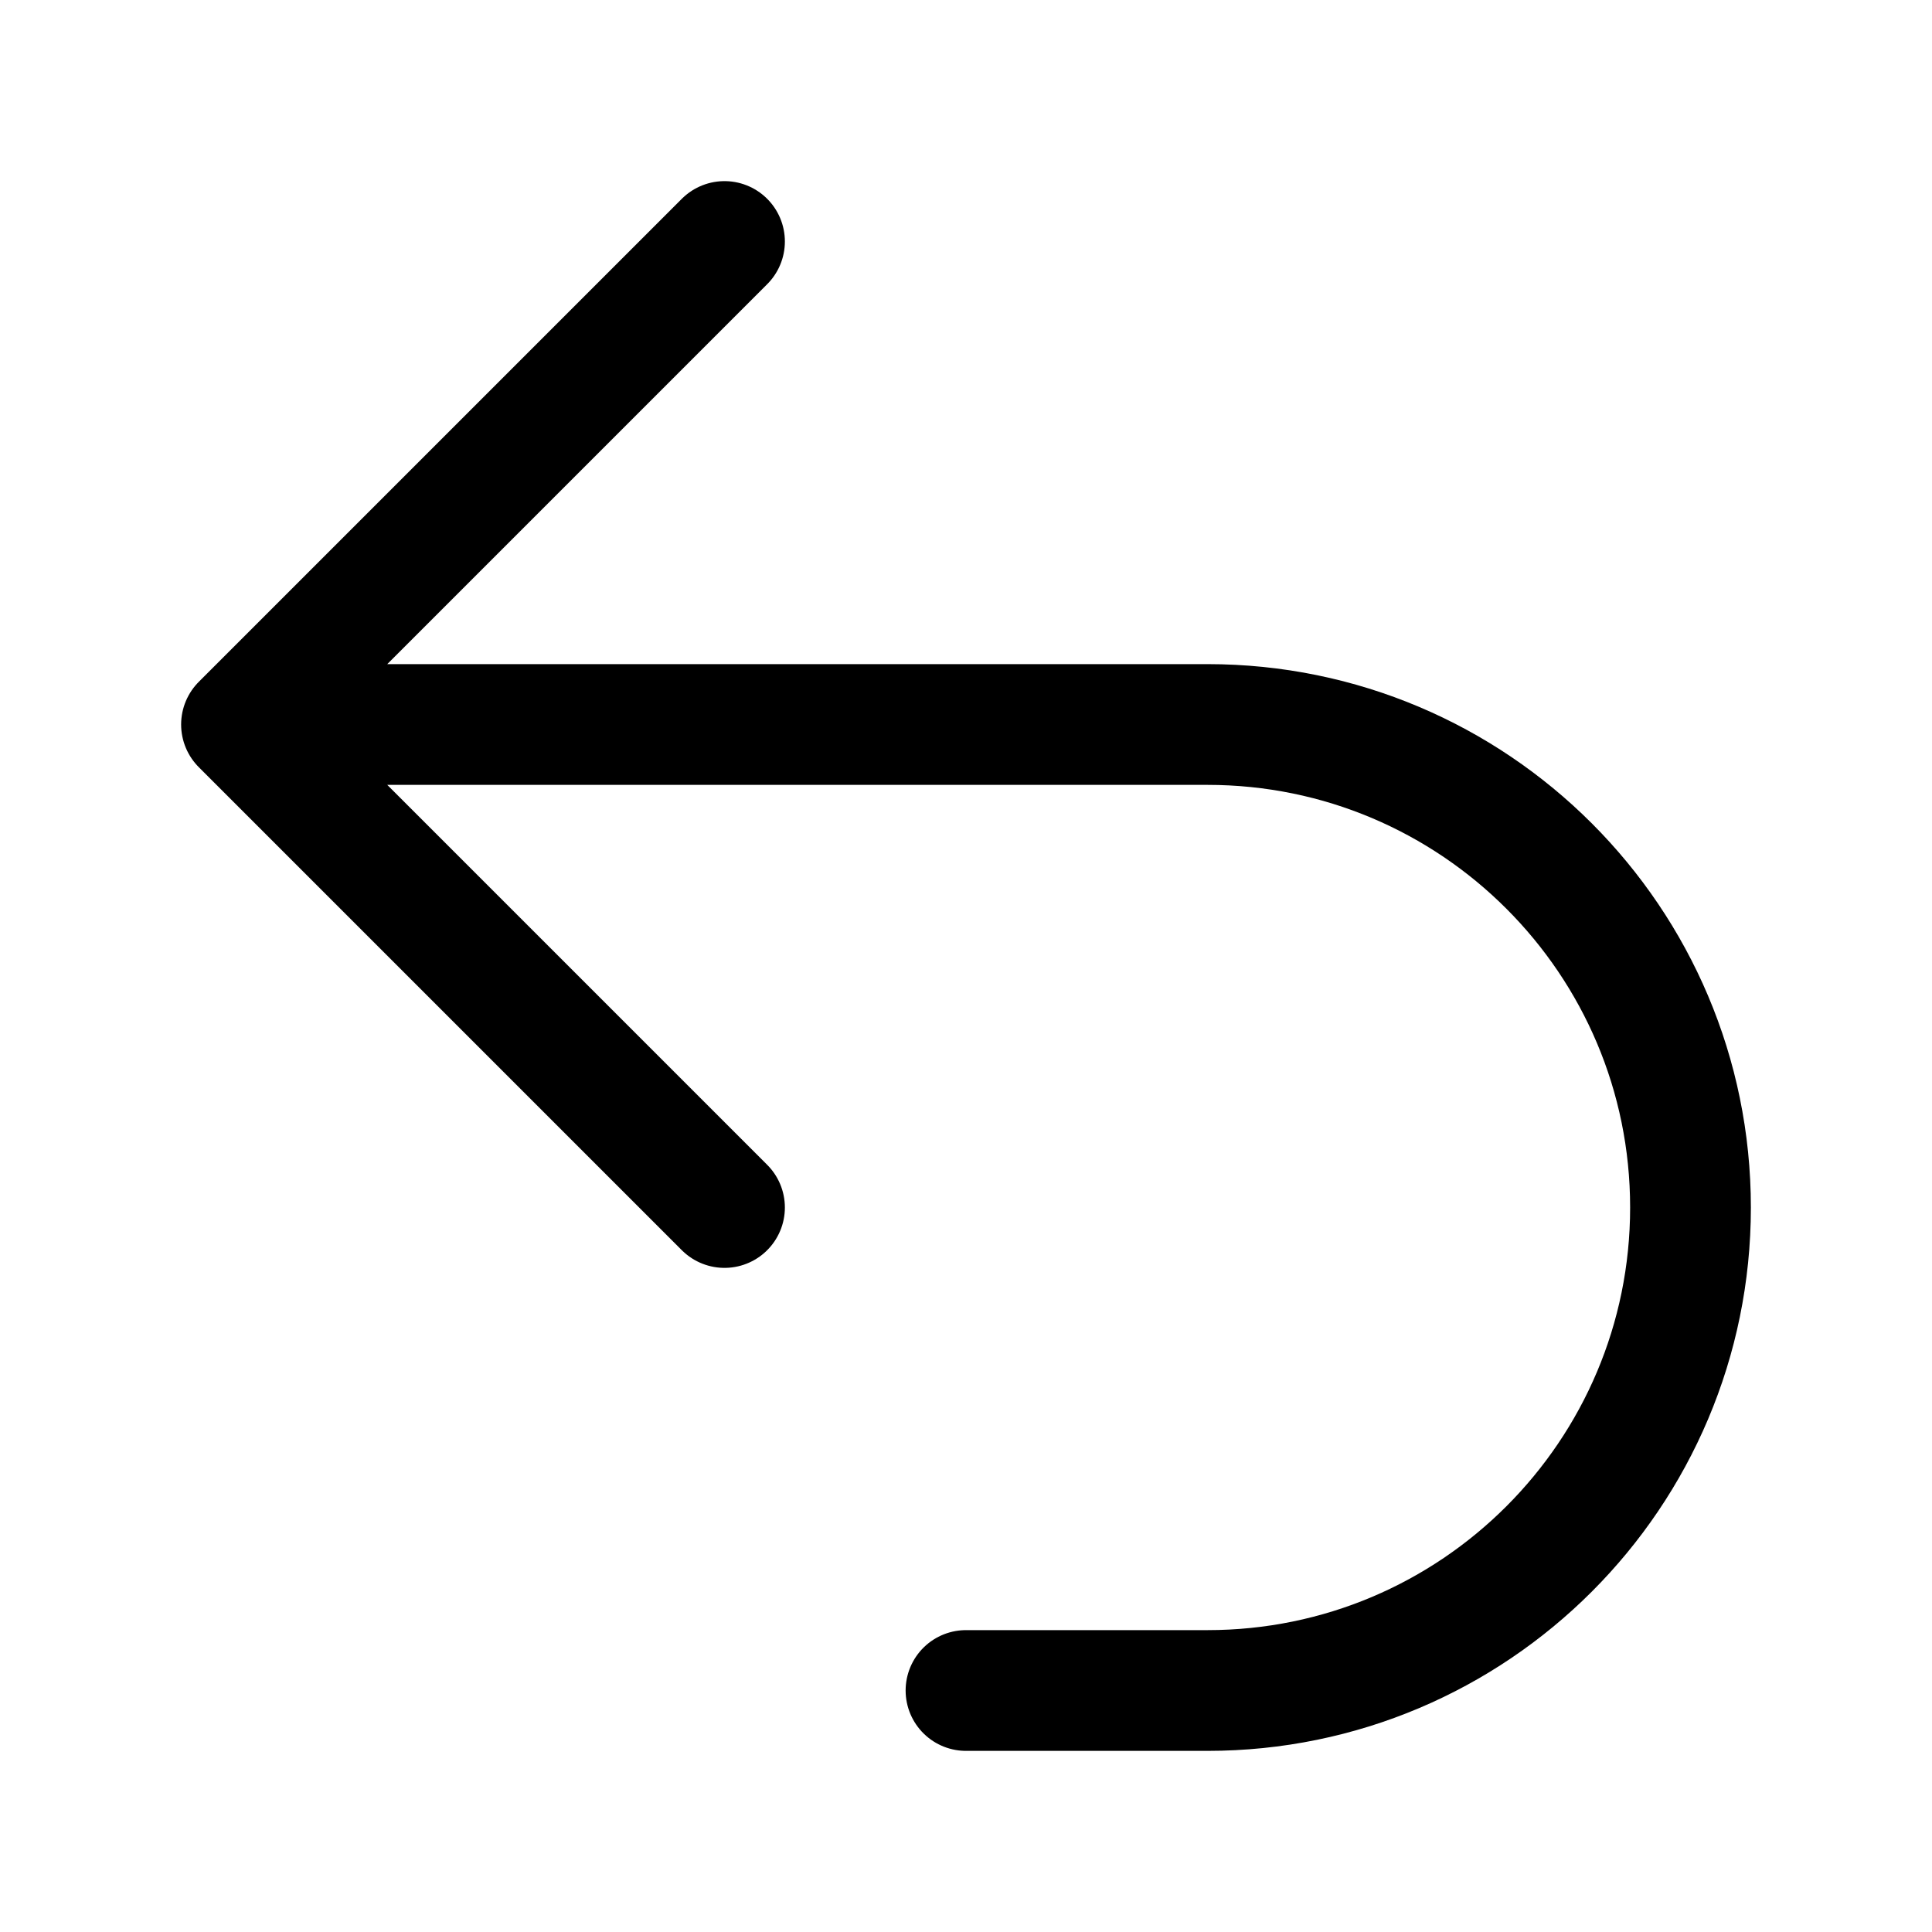
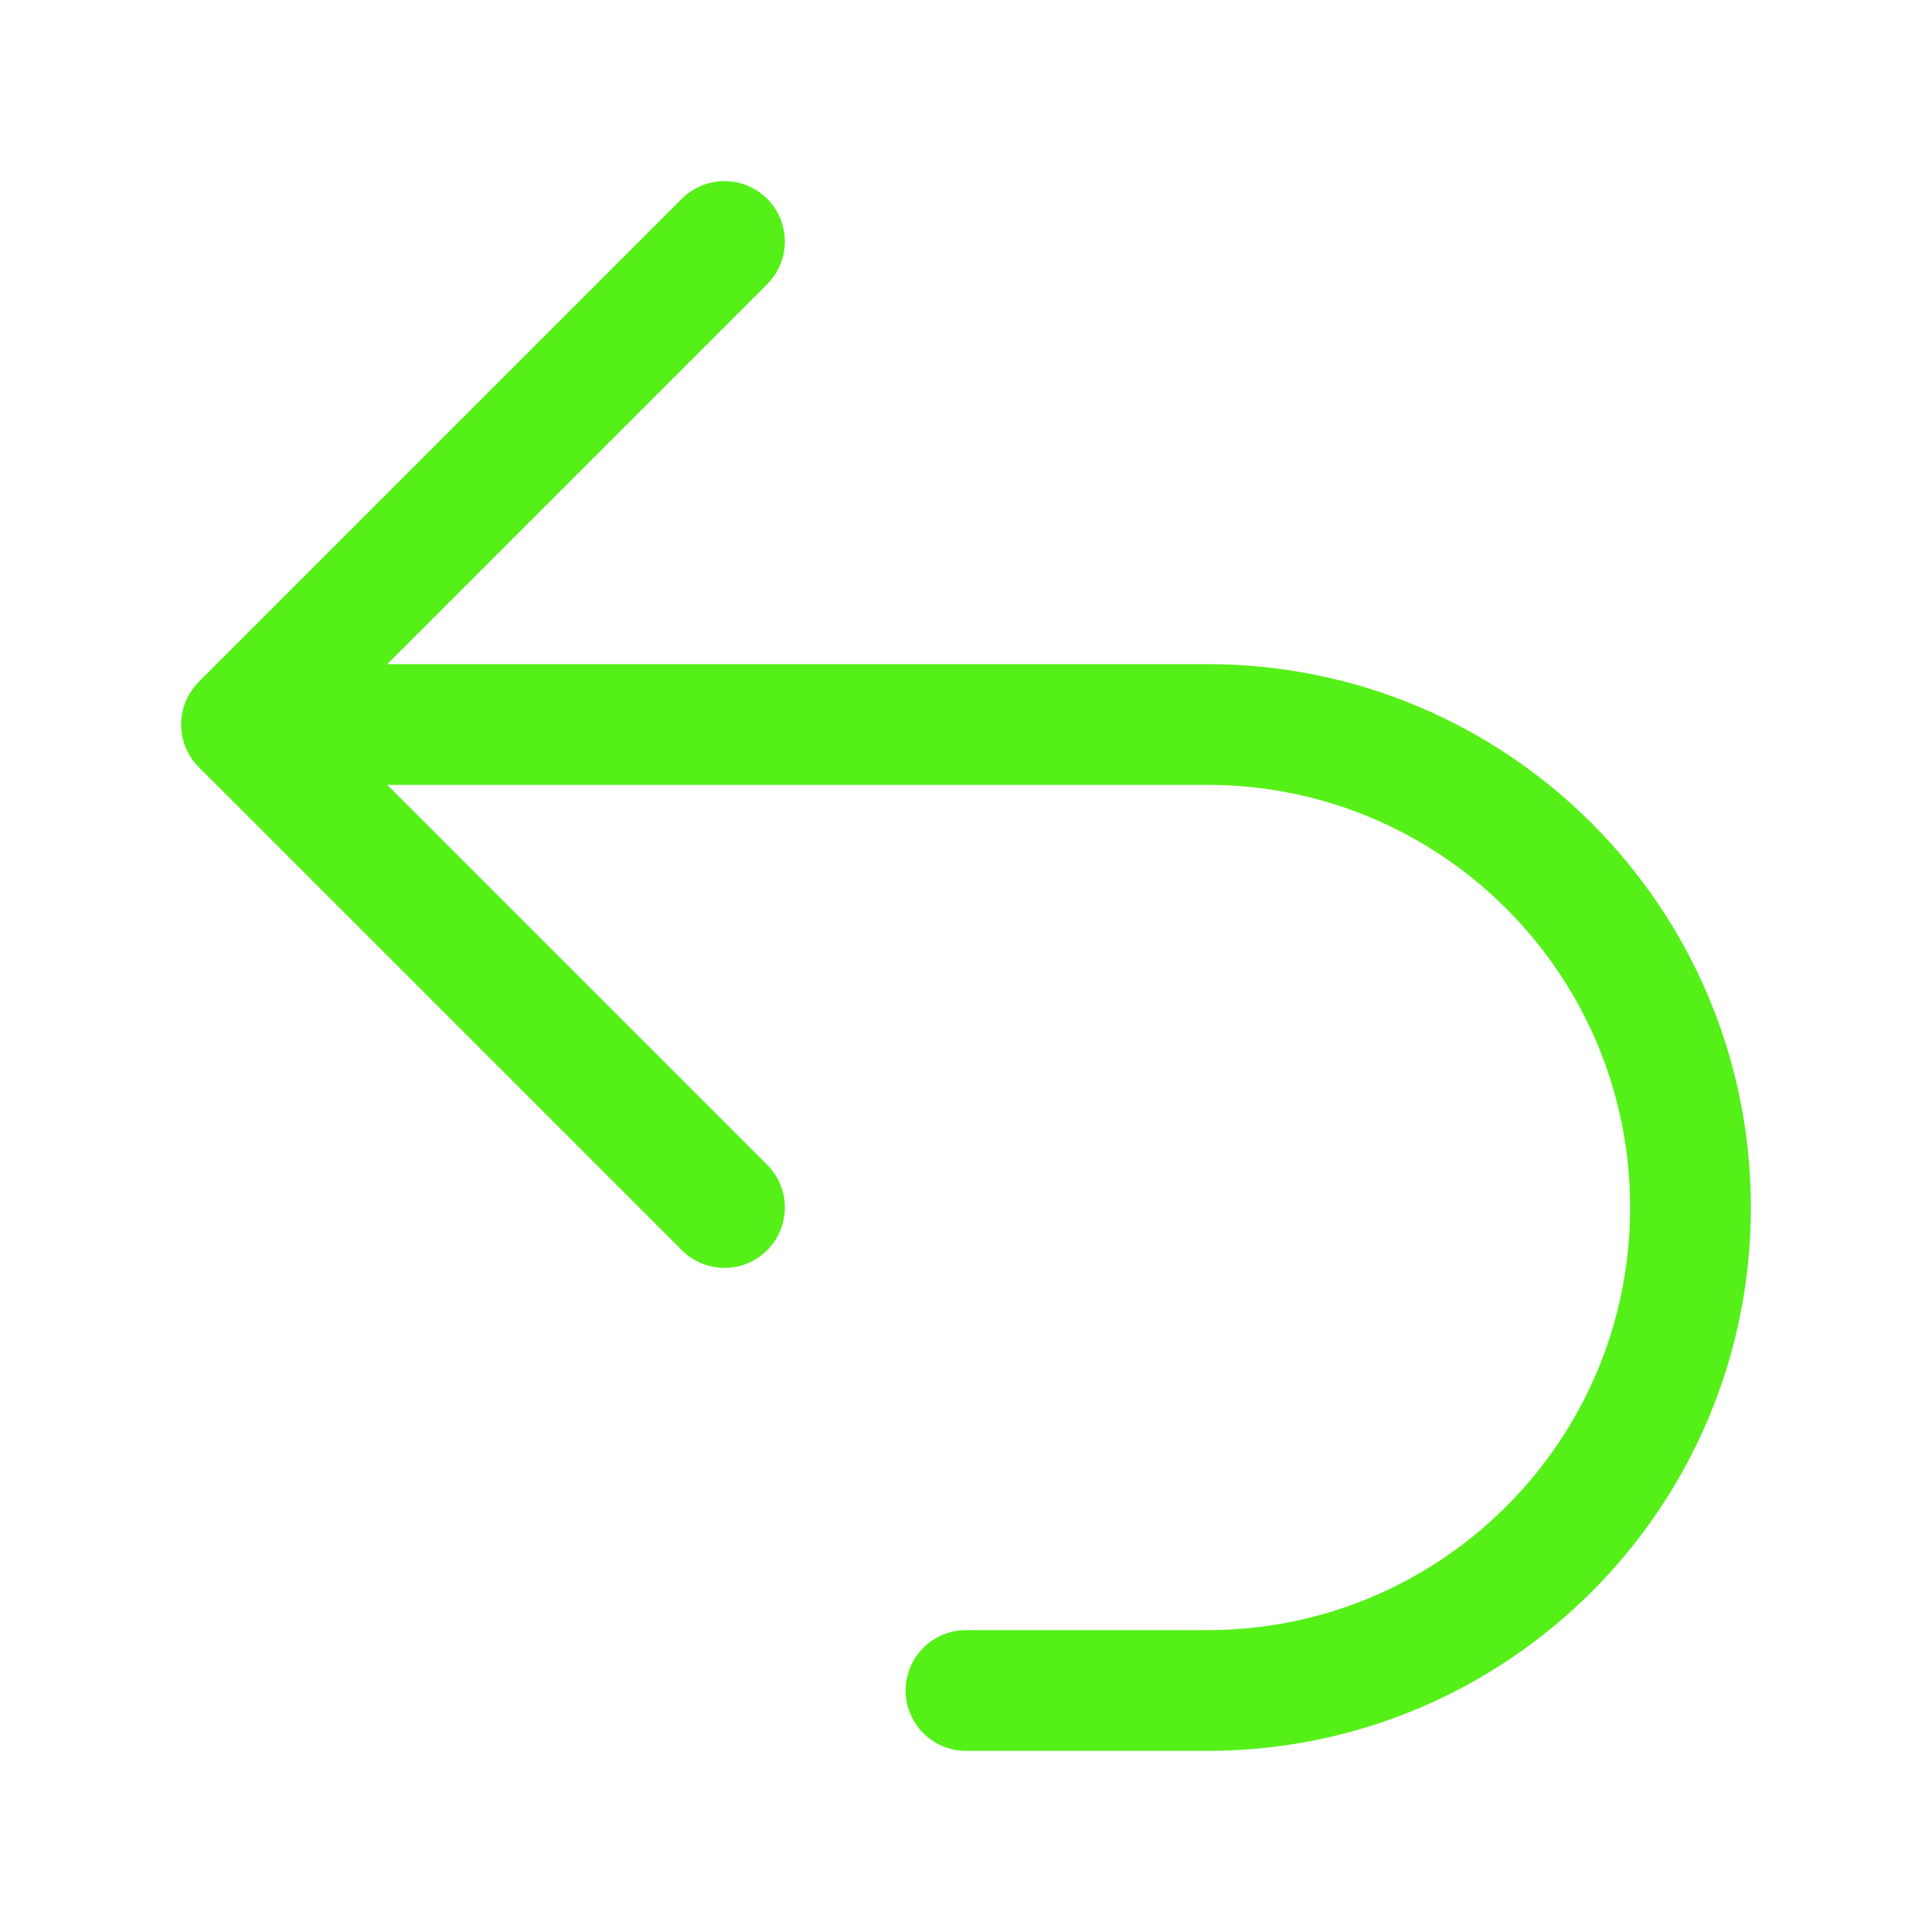
- <svg xmlns="http://www.w3.org/2000/svg" fill="none" viewBox="0 0 24 24" stroke-width="1.5" stroke="currentColor" class="w-6 h-6">
+ <svg xmlns="http://www.w3.org/2000/svg" fill="none" viewBox="0 0 24 24" stroke-width="1.5" stroke="#55F018" class="w-6 h-6">
  <path stroke-linecap="round" stroke-linejoin="round" d="M9 15L3 9m0 0l6-6M3 9h12a6 6 0 010 12h-3" />
</svg>
